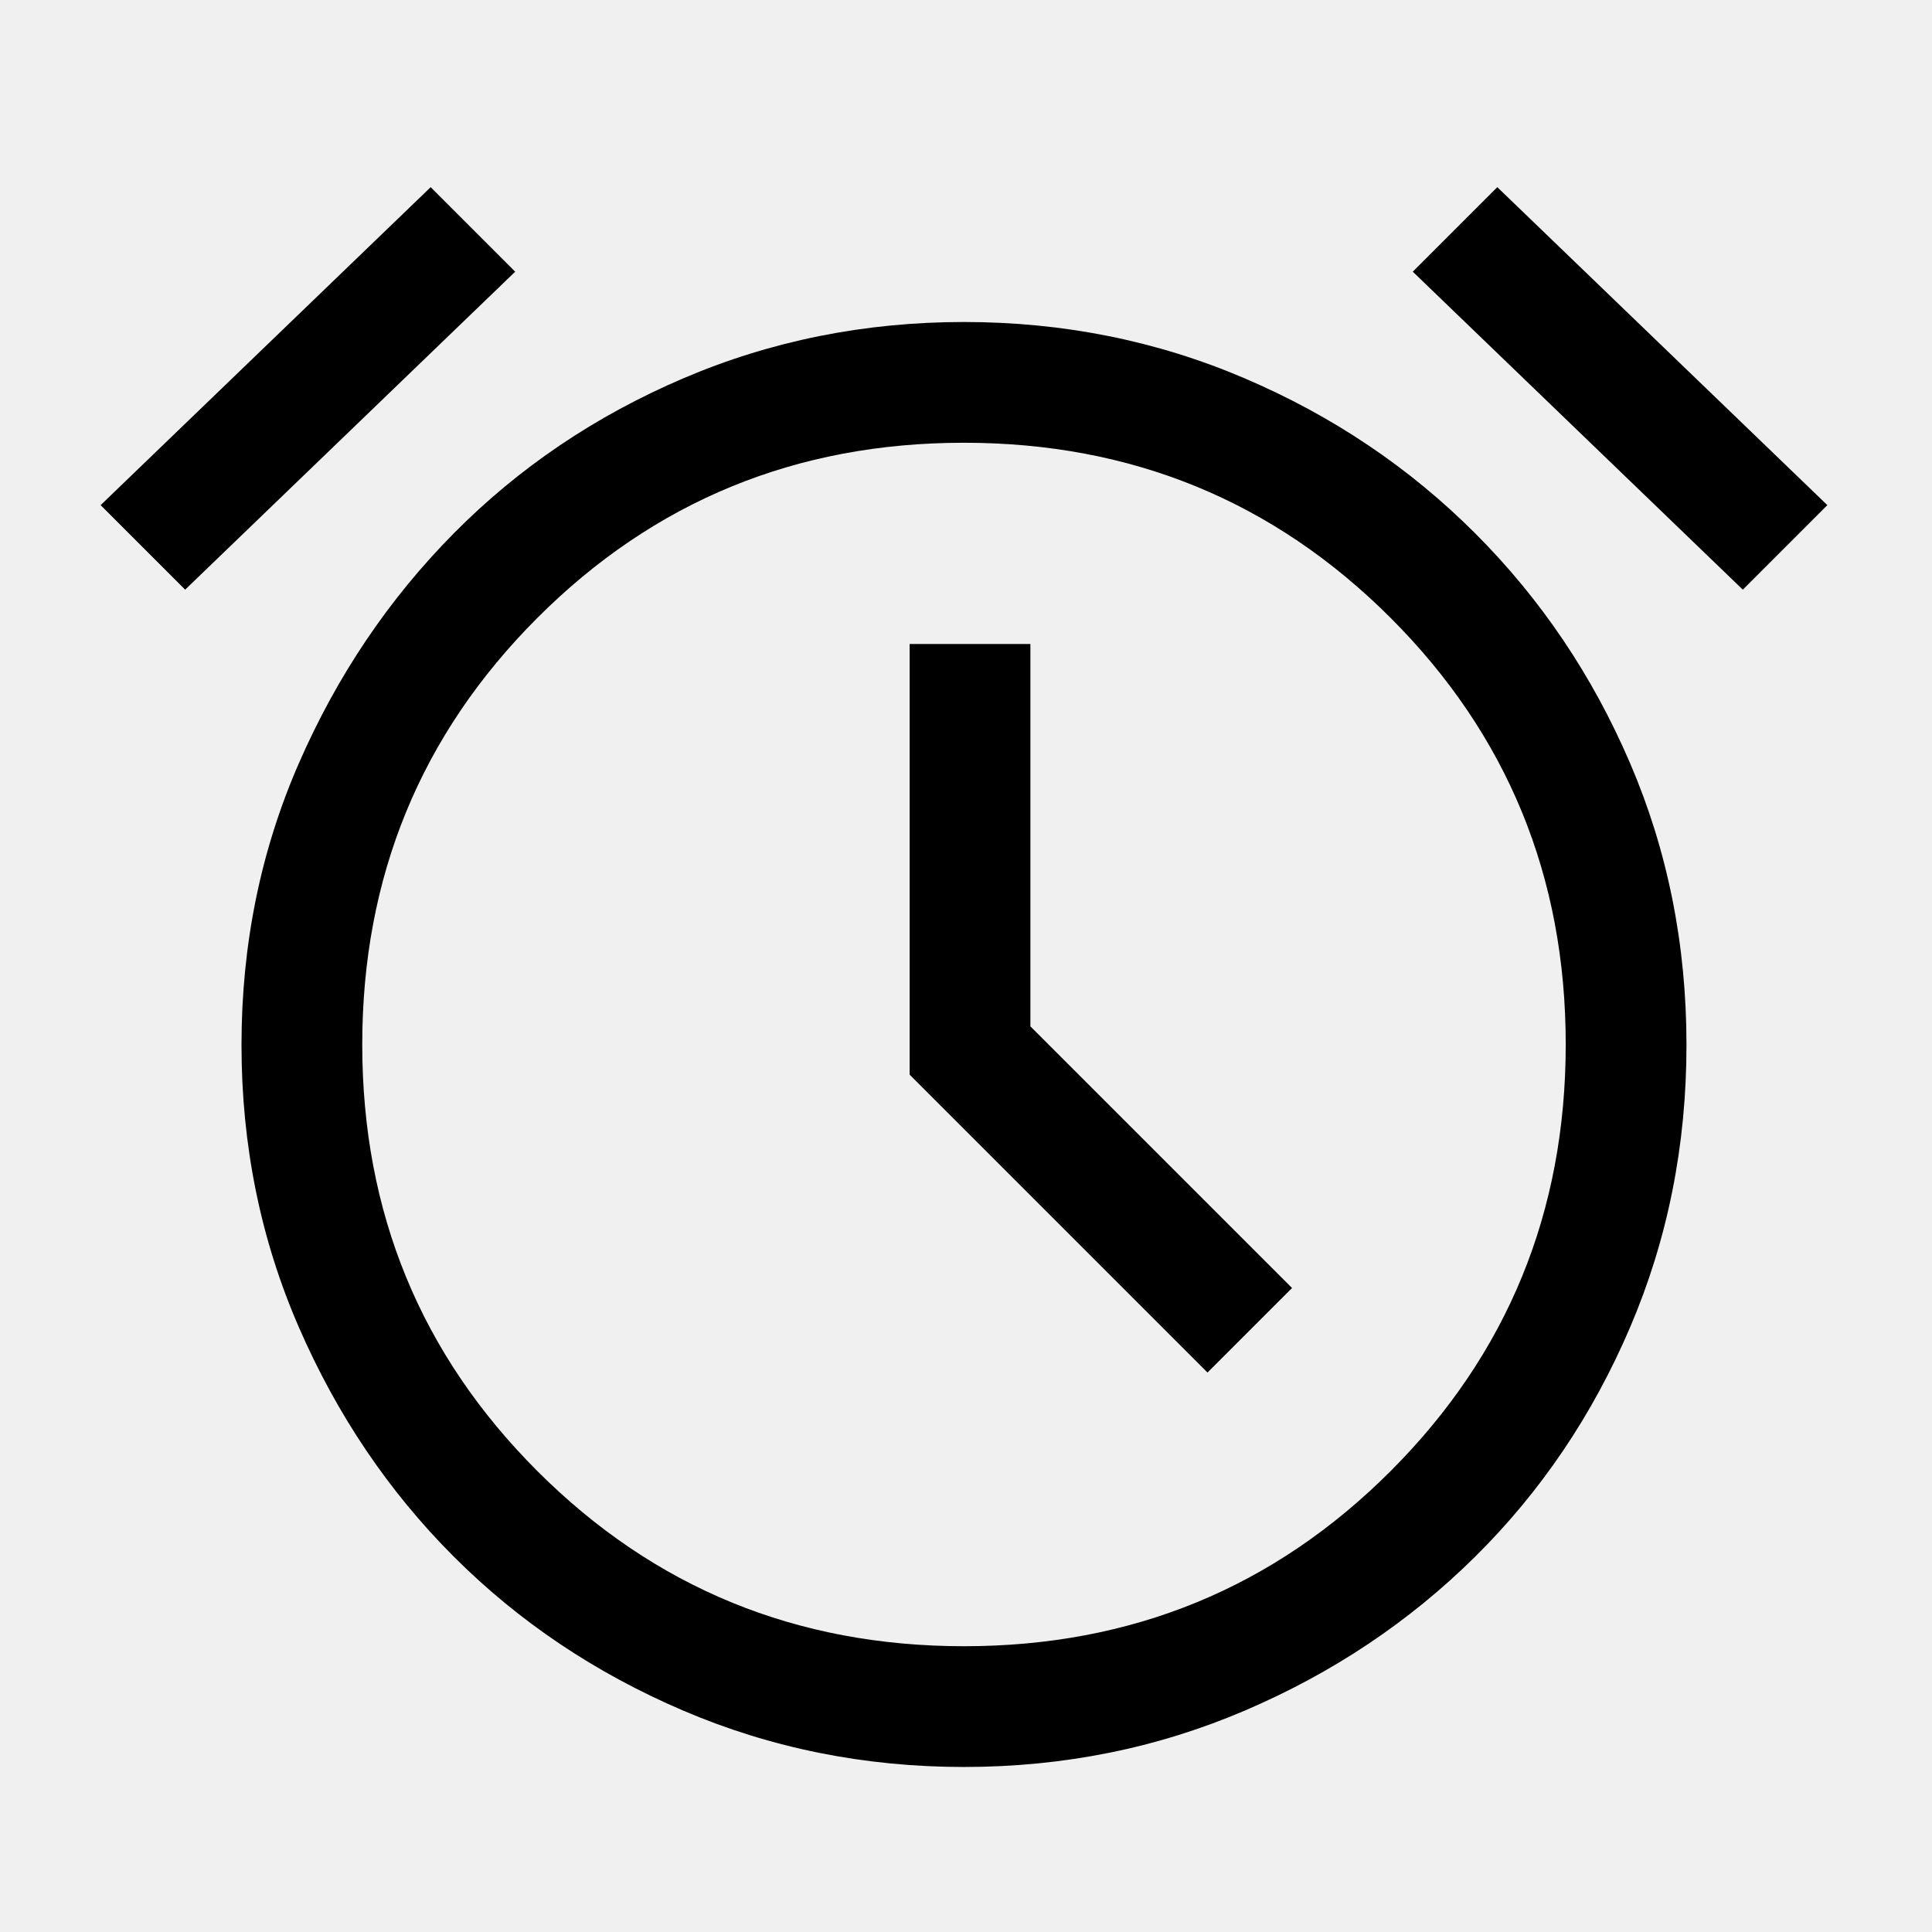
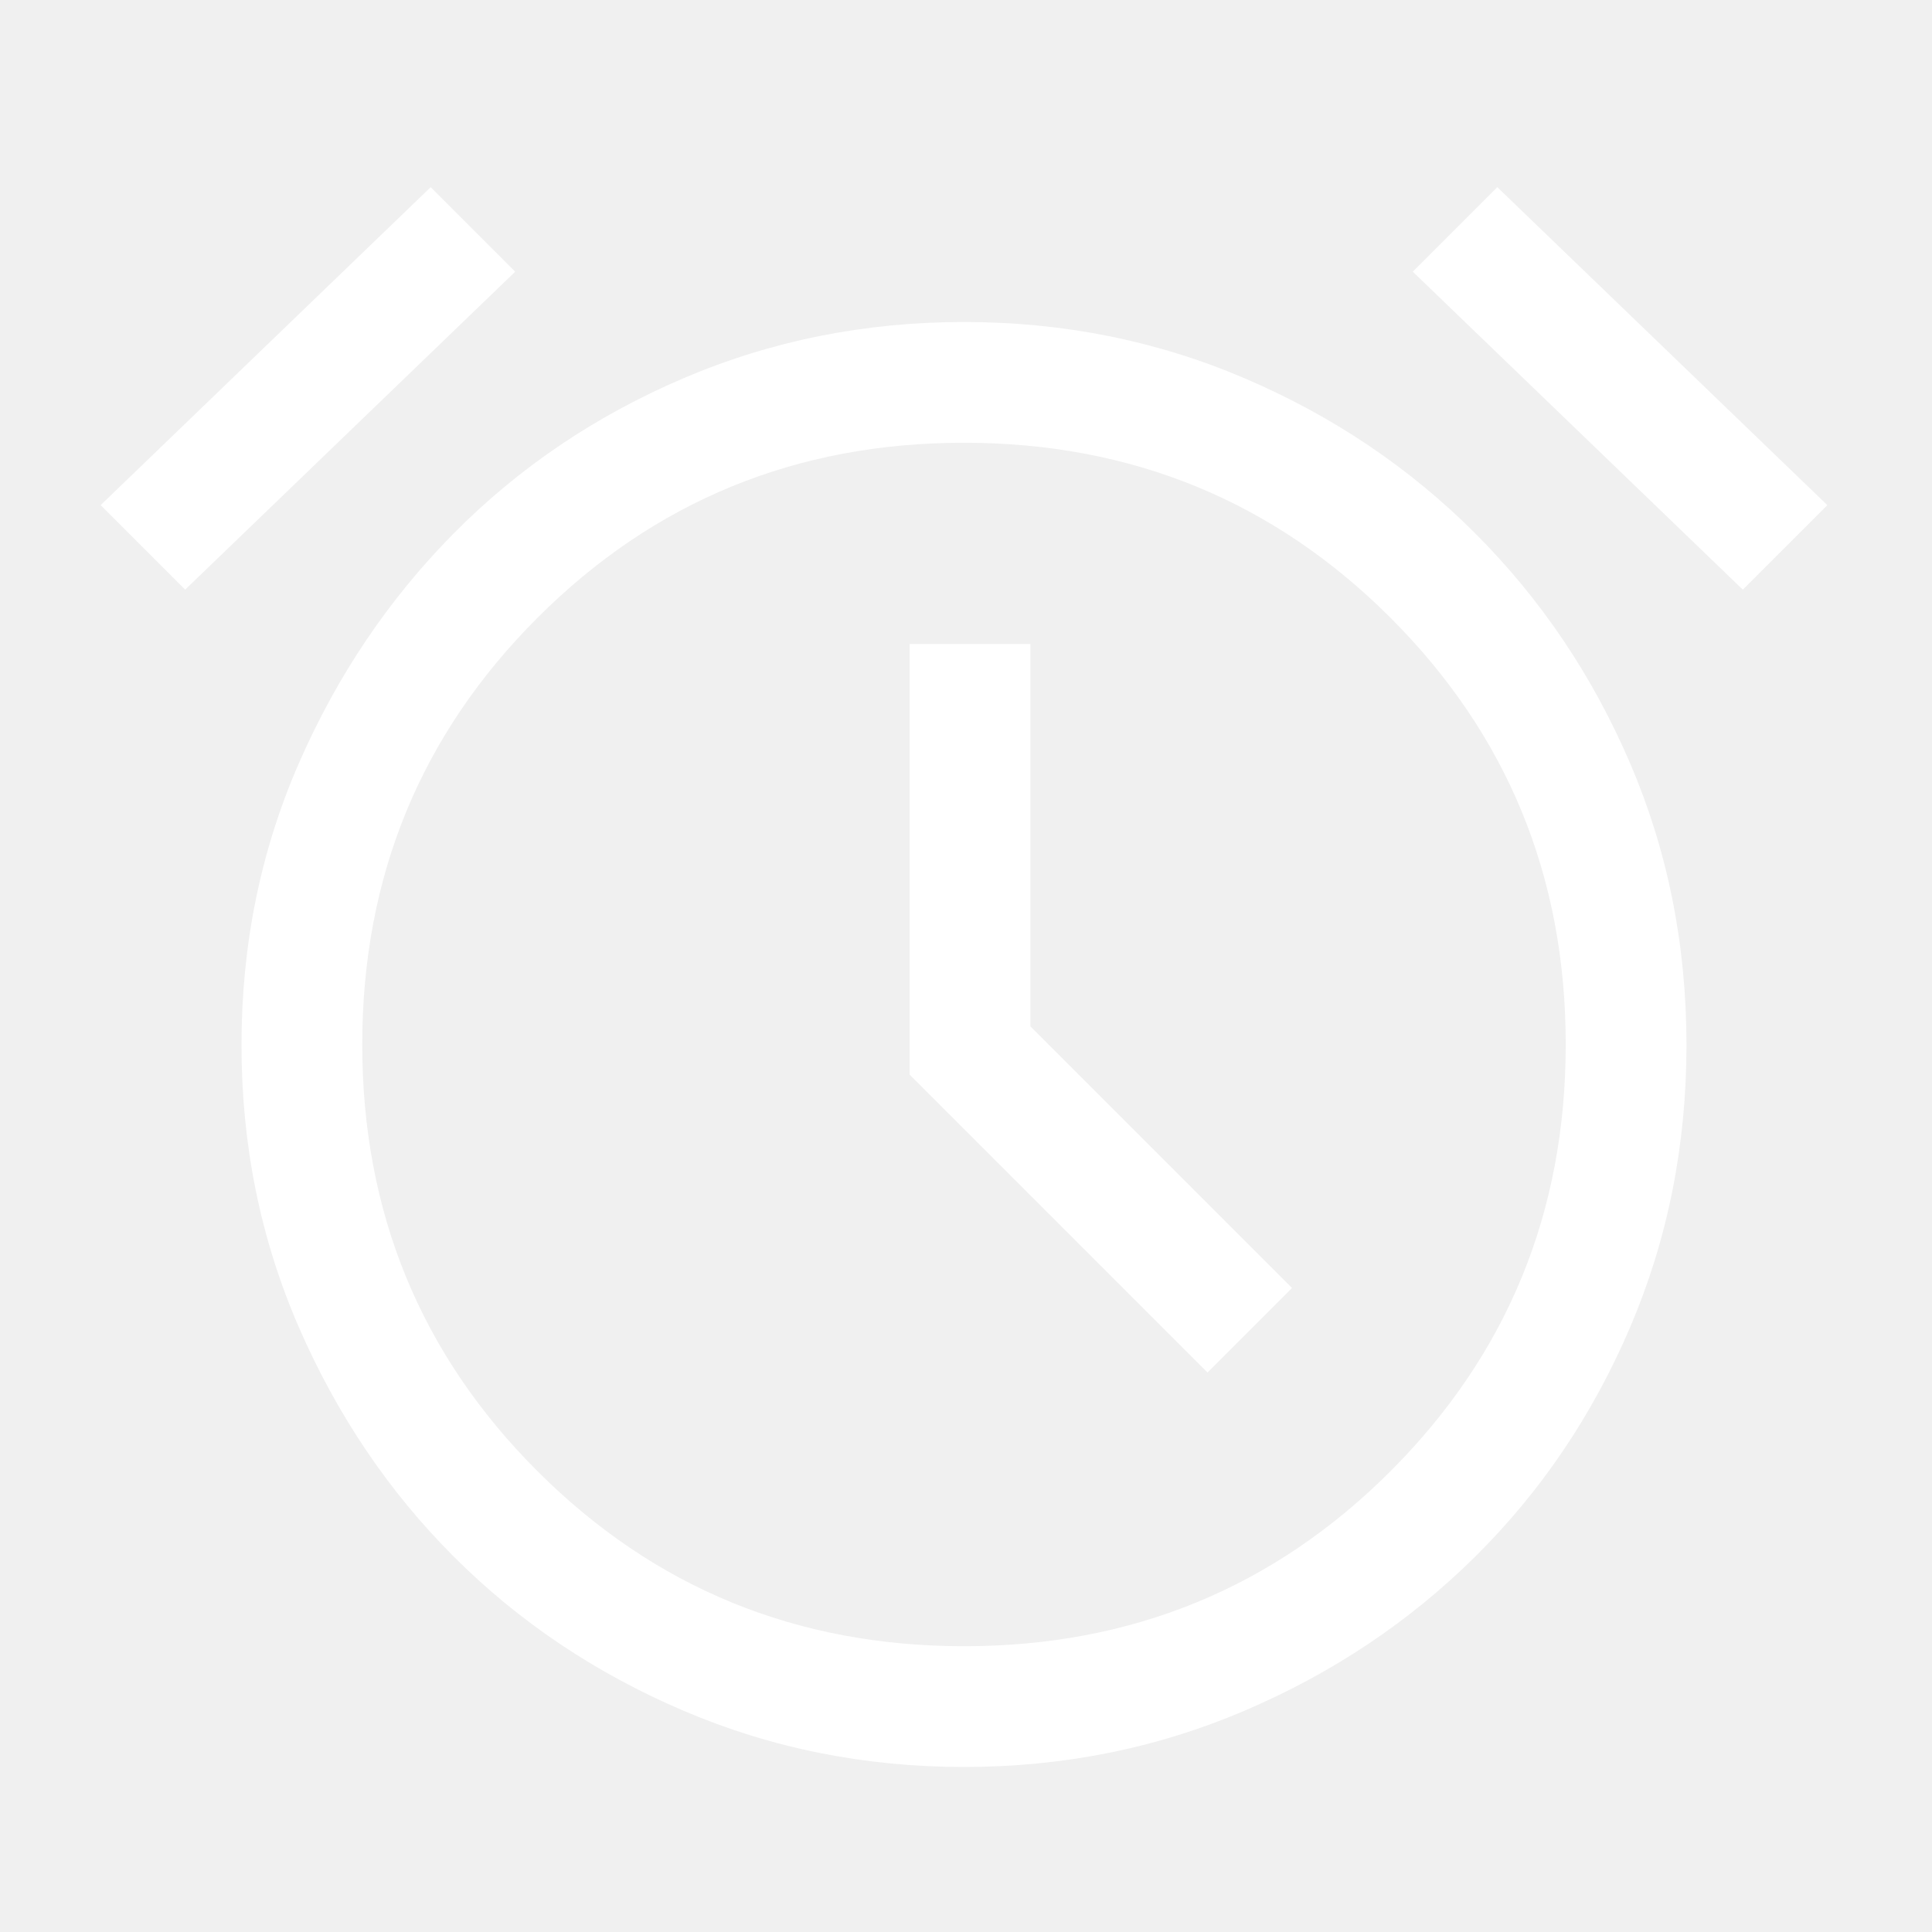
<svg xmlns="http://www.w3.org/2000/svg" height="48" viewBox="0 96 960 960" width="48">
-   <path d="M479 974q-74 0-139.5-28t-114-76.5q-48.5-48.5-77-114T120 615.267q0-74.733 28.5-140T225.5 361q48.5-49 114-77T479 256q74 0 139.5 28T733 361q49 49 77 114.267t28 140Q838 690 810 755.5t-77 114Q684 918 618.5 946T479 974Zm0-357Zm121 161 42-42-130-130V416h-60v214l148 148ZM214 189l42 42L92 389l-42-42 164-158Zm530 0 164 158-42 42-164-158 42-42ZM479.043 914Q604 914 691 826.957t87-212Q778 490 690.957 403t-212-87Q354 316 267 403.043t-87 212Q180 740 267.043 827t212 87Z" />
+   <path fill="white" d="M479 974q-74 0-139.5-28t-114-76.5q-48.5-48.5-77-114T120 615.267q0-74.733 28.5-140T225.5 361q48.5-49 114-77T479 256q74 0 139.5 28T733 361q49 49 77 114.267t28 140Q838 690 810 755.5t-77 114Q684 918 618.5 946T479 974Zm0-357Zm121 161 42-42-130-130V416h-60v214l148 148ZM214 189l42 42L92 389l-42-42 164-158Zm530 0 164 158-42 42-164-158 42-42ZM479.043 914Q604 914 691 826.957t87-212Q778 490 690.957 403t-212-87Q354 316 267 403.043t-87 212Q180 740 267.043 827t212 87Z" />
</svg>
